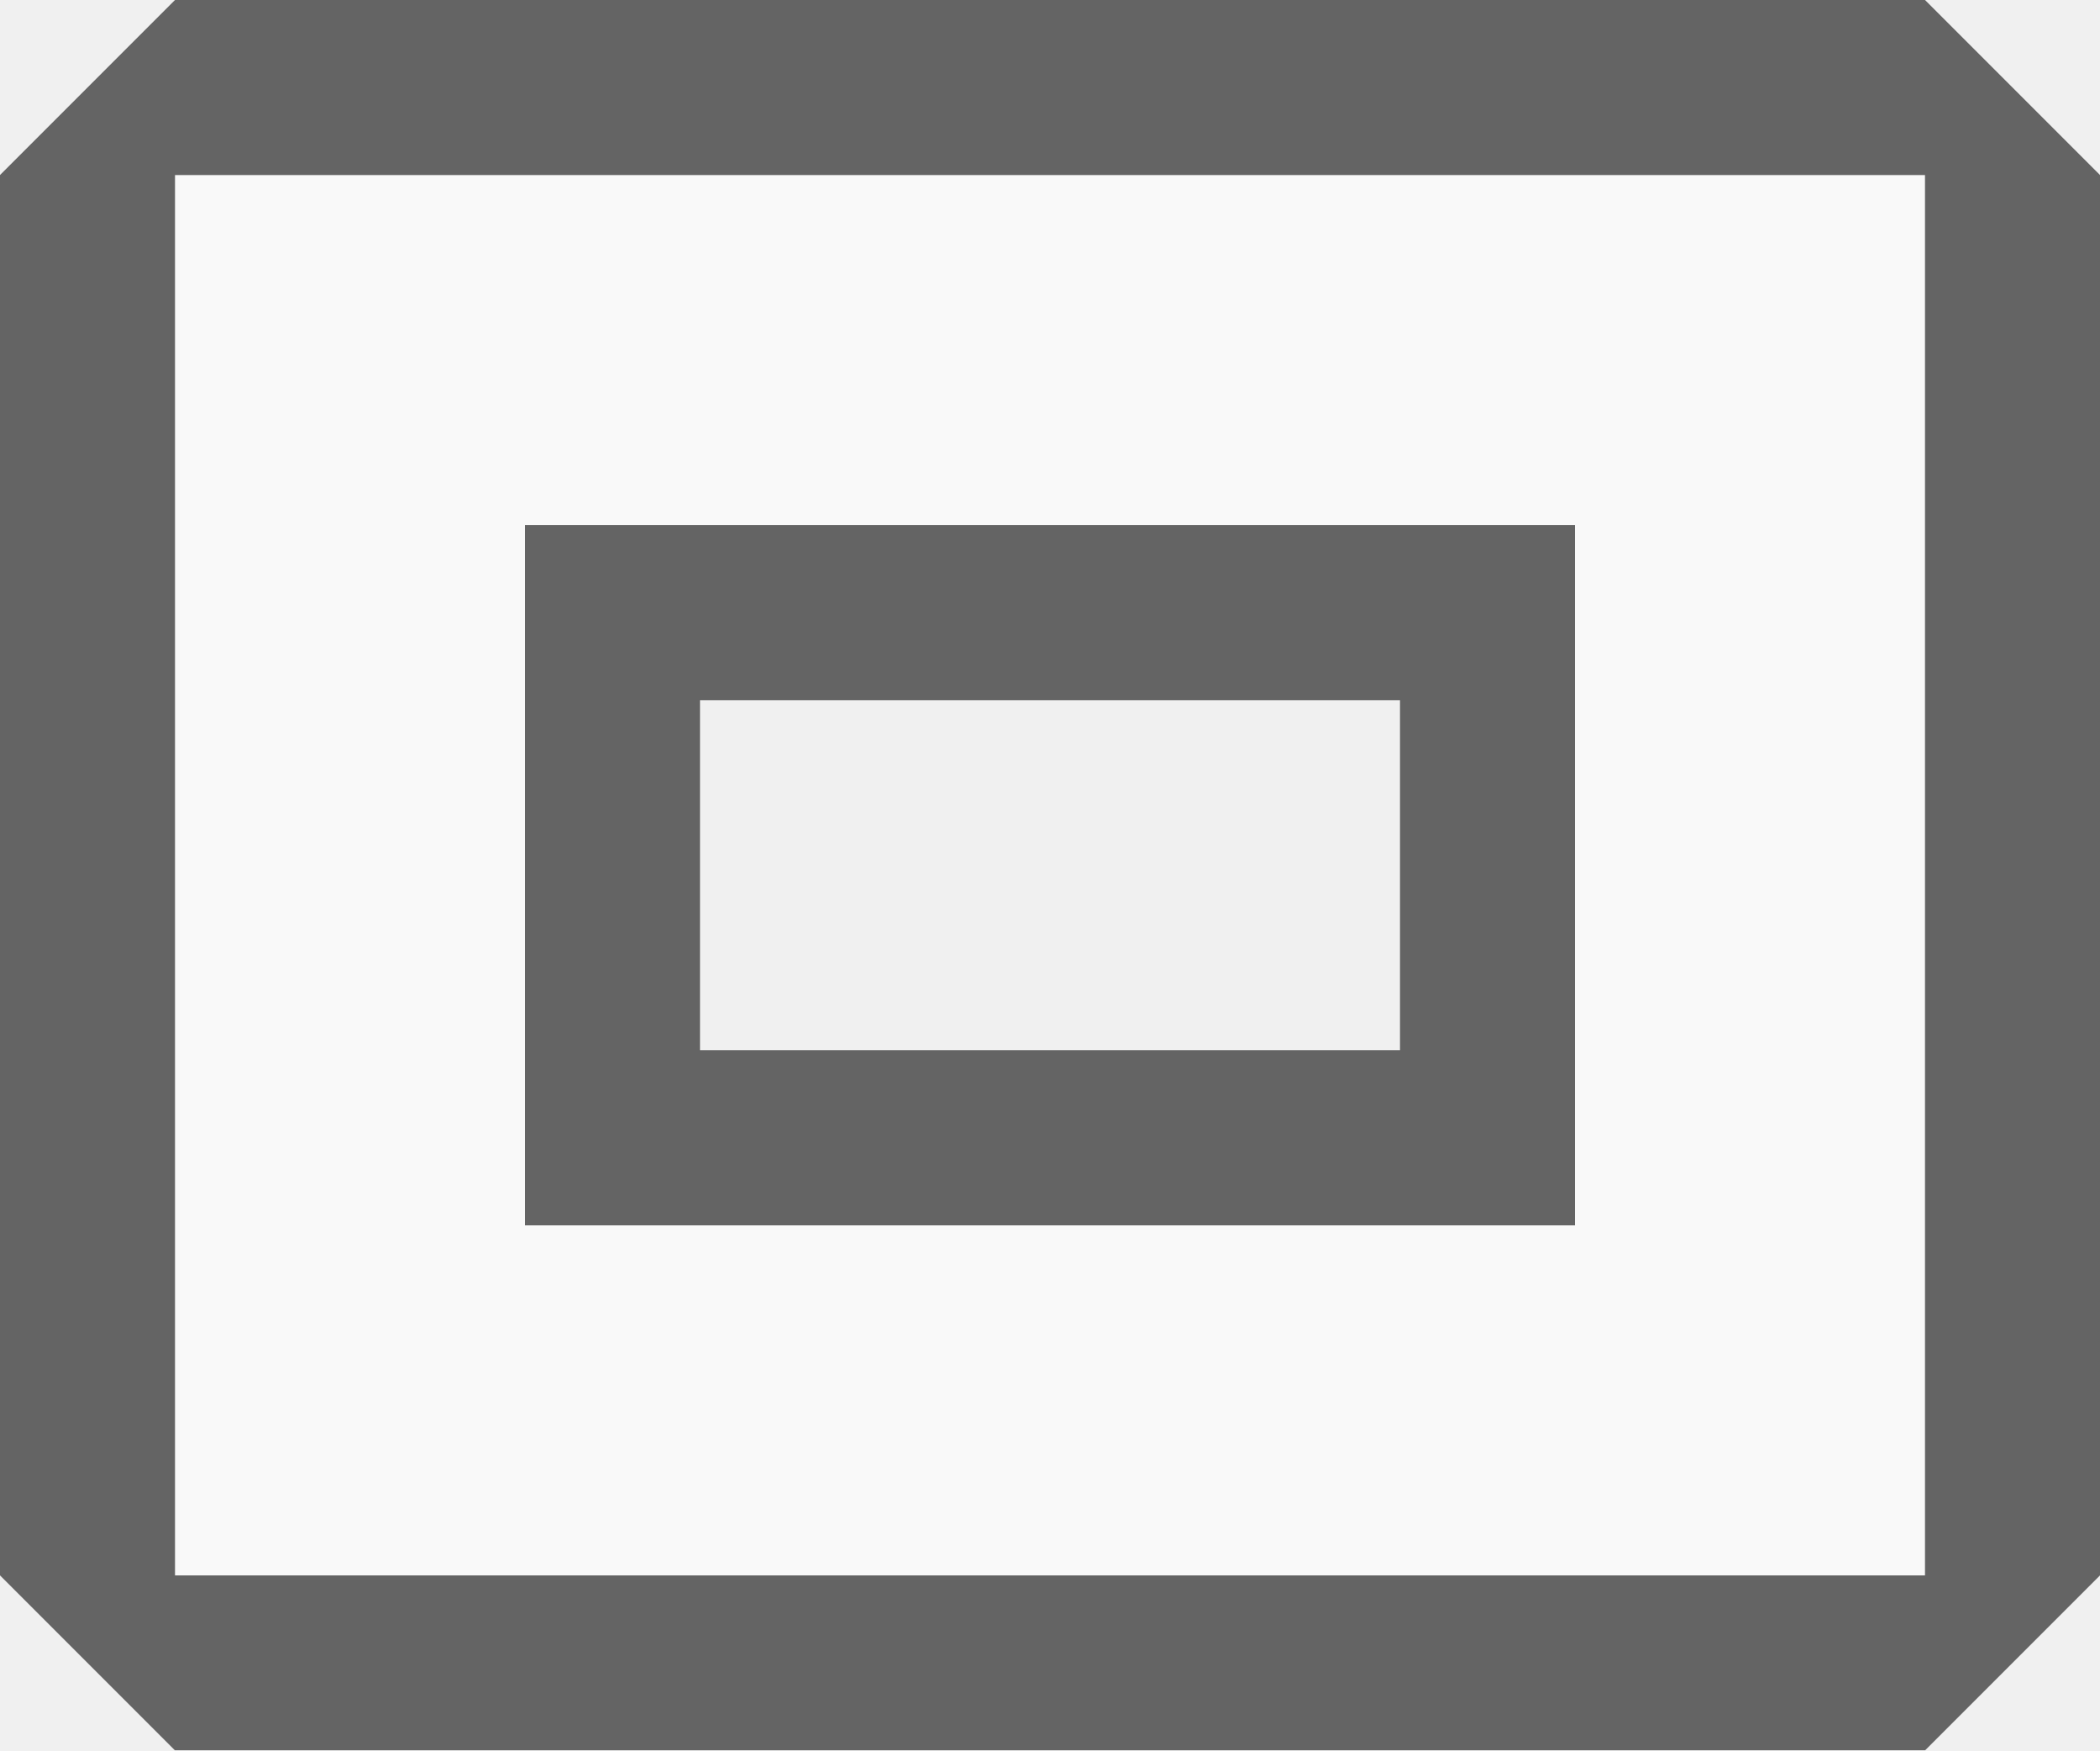
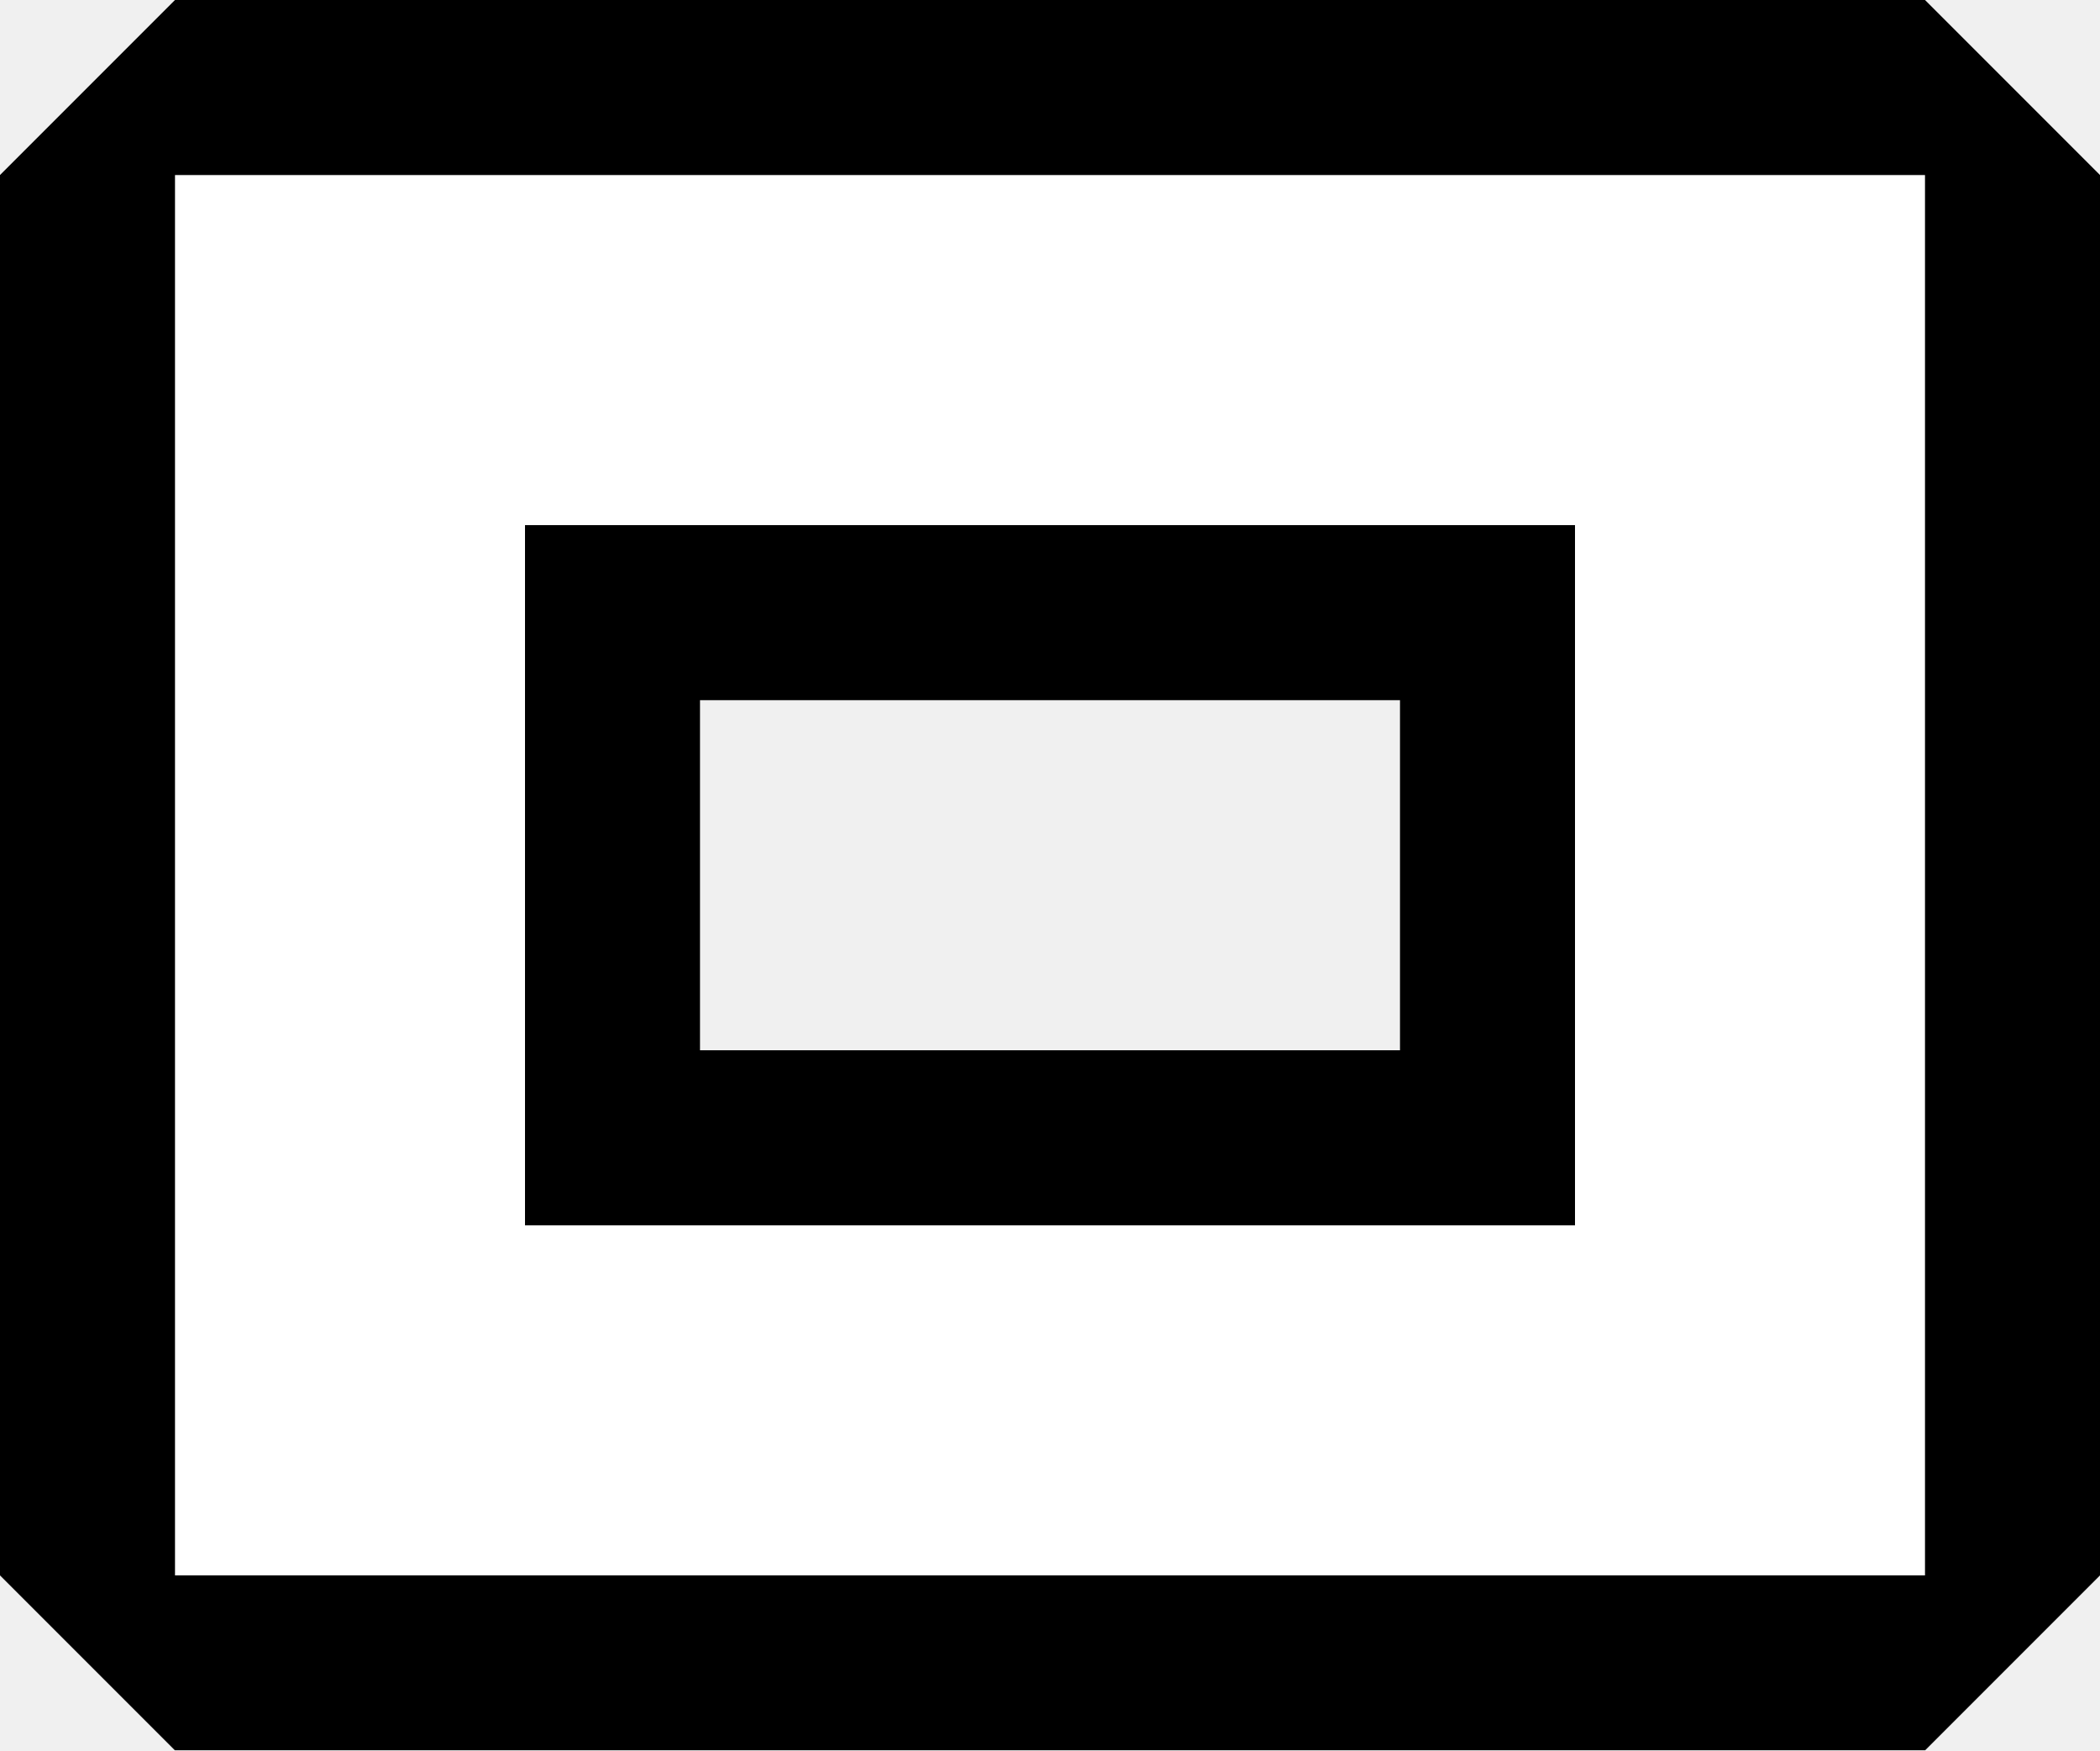
<svg xmlns="http://www.w3.org/2000/svg" width="12" height="10" viewBox="0 0 12 10" fill="none">
  <mask id="mask0_30_13" style="mask-type:alpha" maskUnits="userSpaceOnUse" x="0" y="0" width="12" height="10">
    <path d="M1 0H11L12 1V9L11 10H1L0 9V1L1 0Z" fill="#D9D9D9" />
  </mask>
  <g mask="url(#mask0_30_13)">
-     <path fill-rule="evenodd" clip-rule="evenodd" d="M12 0H0V10H12V0ZM8 4H4V6H8V4Z" fill="white" fill-opacity="0.6" />
-     <path d="M4 3.5H3.5V4V6V6.5H4H8H8.5V6V4V3.5H8H4ZM0.5 0.5H11.5V9.5H0.5V0.5Z" stroke="black" stroke-opacity="0.6" />
+     <path d="M8.5 4V3.5H8H4H3.5V4V6V6.5H4H8H8.5V6V4ZM0.5 9.5V0.5H11.5V9.5H0.5Z" fill="white" stroke="black" />
  </g>
</svg>
